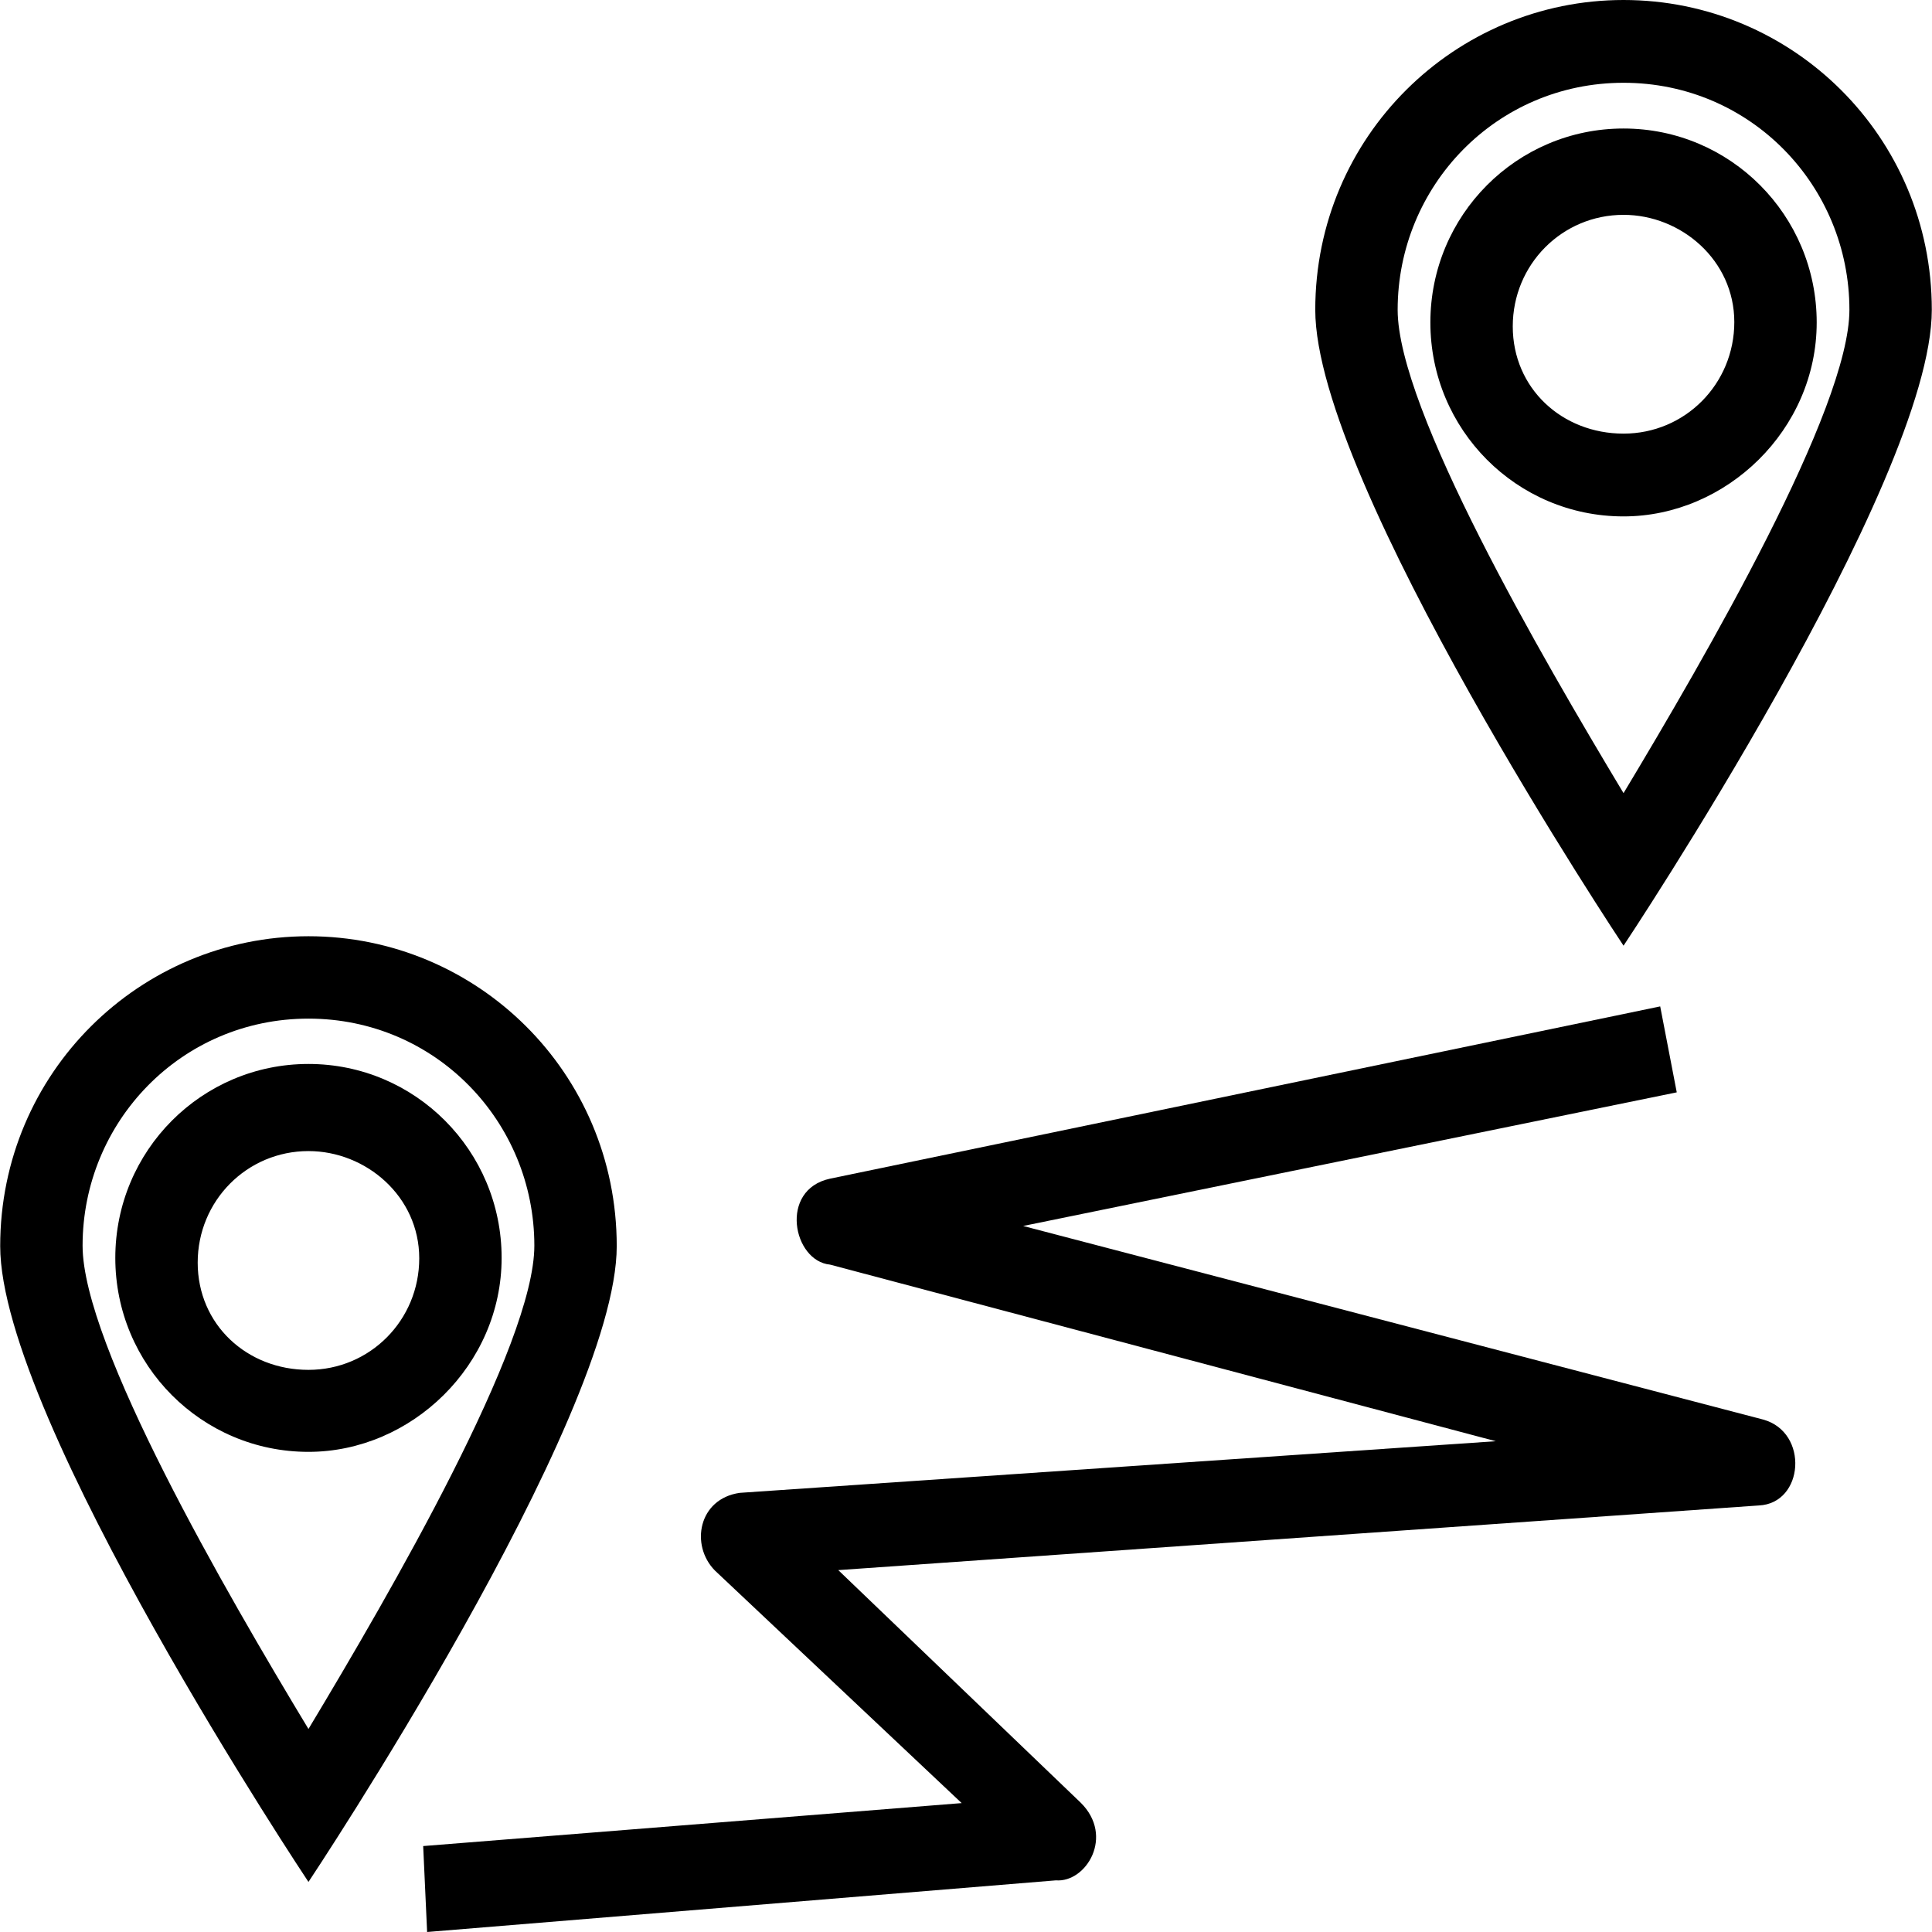
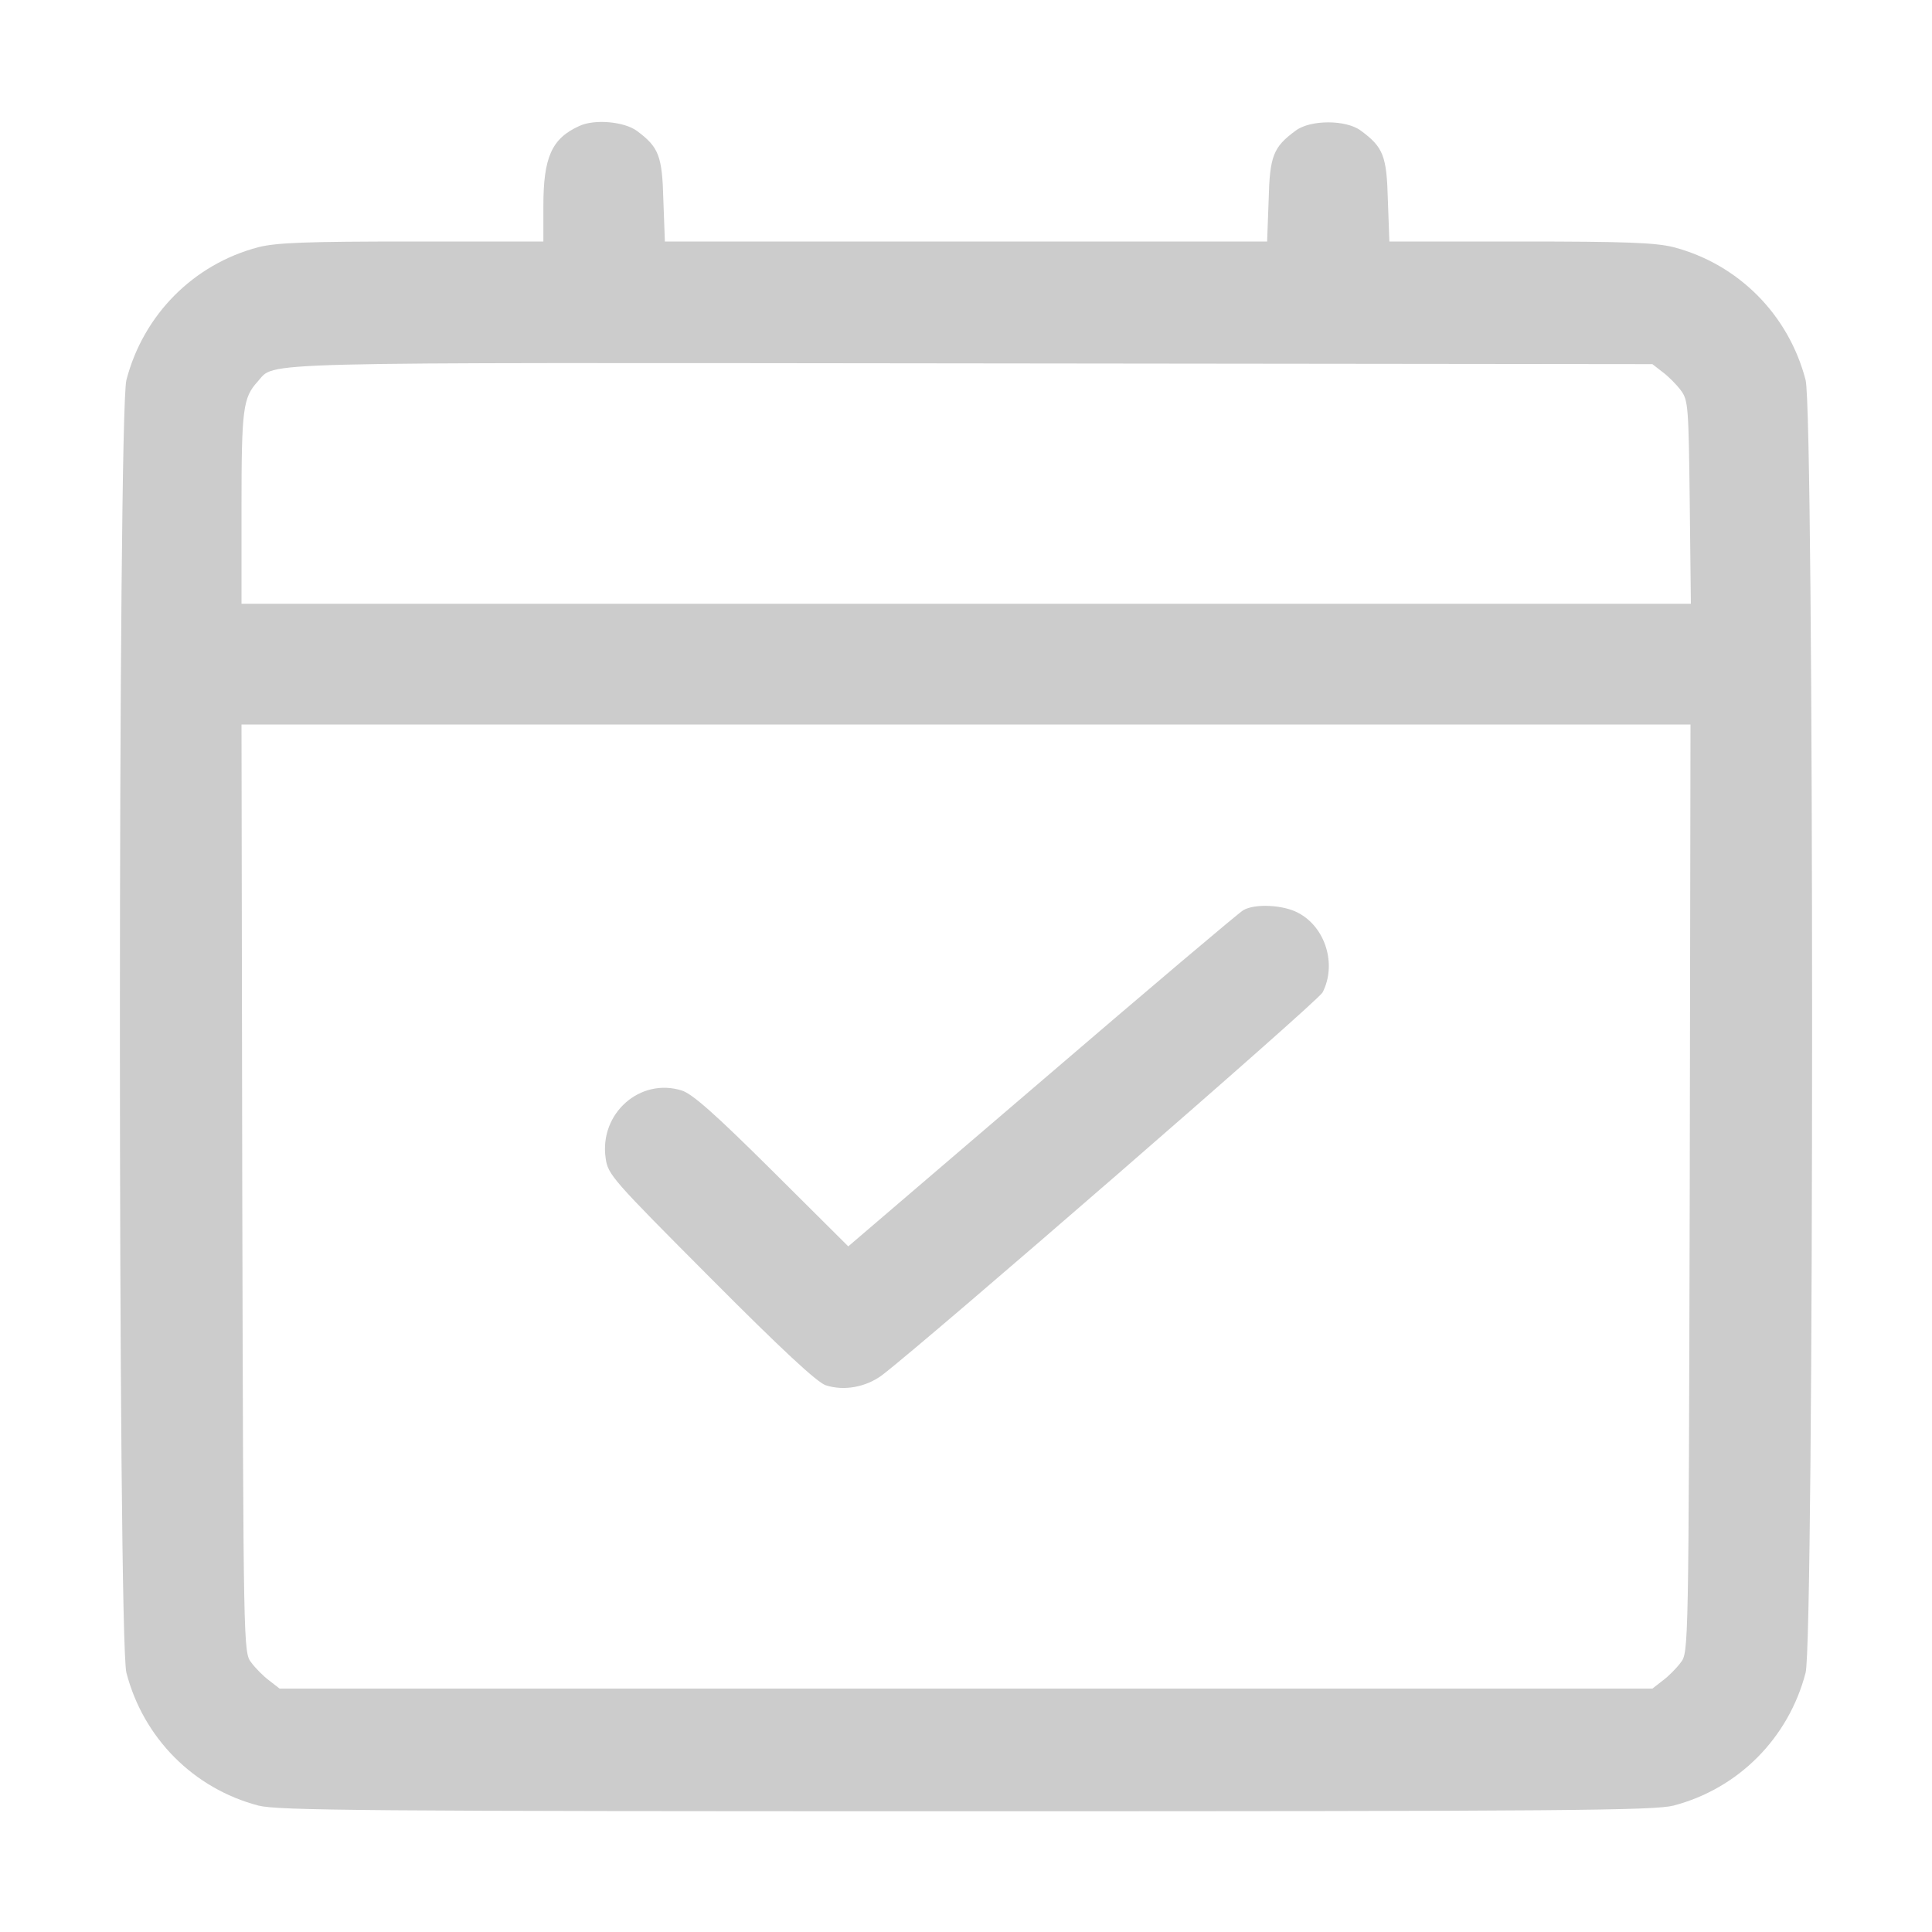
- <svg xmlns="http://www.w3.org/2000/svg" fill="#000000" height="25px" width="25px" version="1.1" viewBox="0 0 490.1 490.1" enable-background="new 0 0 490.1 490.1">
-   <g>
-     <g>
-       <path d="m447.25,360.1l-187.7-49.1 165.8-33.9-4.2-21.8-210.6,43.7c-13,2.8-9.4,20.9 0,21.8l168.9,44.8-191.8,13.1c-10.5,1.5-12.6,13.3-6.3,19.7l62.6,59-136.6,10.9 1,21.8 159.5-13.1c7.7,0.6 14.9-11.2 6.3-19.7l-61.5-59 233.5-16.4c11.5-0.5 12.8-18.6 1.1-21.8z" />
-       <path d="m460.85,81.8c0-27.2-21.9-49.2-49-49.2s-49,22-49,49.2 21.9,49.2 49,49.2c26.1,0 49-22 49-49.2zm-77.1,1c0-15.7 12.5-28.3 28.1-28.3 14.6,0 28.1,11.5 28.1,27.2s-12.5,28.3-28.1,28.3c-15.6,0-28.1-11.5-28.1-27.2z" />
-       <path d="m490.05,78.6c0-44-35.4-78.6-78.2-78.6-42.7,0-78.2,34.6-78.2,78.6 0,43.9 78.2,161.3 78.2,161.3s78.2-117.4 78.2-161.3zm-78.2-57.6c32.3,0 57.3,26.2 57.3,57.6 0,25.1-36.5,88-57.3,122.6-20.8-34.6-57.3-97.4-57.3-122.6 0-31.4 25-57.6 57.3-57.6z" />
-       <path d="m78.25,269.9c-27.1,0-49,22-49,49.2s21.9,49.2 49,49.2c26.1,0 49-22 49-49.2s-21.9-49.2-49-49.2zm0,77.6c-15.6,0-28.1-11.5-28.1-27.2s12.5-28.3 28.1-28.3c14.6,0 28.1,11.5 28.1,27.2 0,15.7-12.5,28.3-28.1,28.3z" />
-       <path d="m78.25,237.5c-42.7,0-78.2,34.6-78.2,78.6 0,43.9 78.2,161.3 78.2,161.3s78.2-117.4 78.2-161.3c0-44.1-35.5-78.6-78.2-78.6zm-57.3,78.5c-3.55271e-15-31.4 25-57.6 57.3-57.6s57.3,26.2 57.3,57.6c0,25.1-36.5,88-57.3,122.6-20.9-34.6-57.3-97.4-57.3-122.6z" />
-     </g>
+ <svg xmlns="http://www.w3.org/2000/svg" version="1.0" width="25px" height="25px" viewBox="0 0 512 512" preserveAspectRatio="xMidYMid meet">
+   <g transform="translate(0,512) scale(0.1,-0.1)" fill="#CCCCCC" stroke="none">
+     <path d="M1535 4786 c-73 -33 -95 -83 -95 -212 l0 -94 -348 0 c-280 0 -359 -3 -407 -15 -172 -45 -305 -179 -350 -352 -23 -86 -23 -3340 0 -3426 45 -173 178 -307 350 -352 52 -13 277 -15 1875 -15 1598 0 1823 2 1875 15 172 45 305 179 350 352 23 86 23 3340 0 3426 -45 173 -178 307 -350 352 -48 12 -127 15 -406 15 l-347 0 -4 109 c-3 118 -12 141 -72 185 -39 29 -133 29 -172 0 -60 -44 -69 -67 -72 -185 l-4 -109 -798 0 -798 0 -4 109 c-3 118 -12 141 -70 184 -34 25 -113 32 -153 13z m2871 -652 c15 -11 37 -33 48 -48 20 -26 21 -43 24 -297 l3 -269 -1921 0 -1920 0 0 254 c0 264 4 292 43 335 49 53 -55 50 1889 48 l1807 -2 27 -21z m72 -2163 c-3 -1224 -3 -1230 -24 -1257 -11 -15 -33 -37 -48 -48 l-27 -21 -1819 0 -1819 0 -27 21 c-15 11 -37 33 -48 48 -21 27 -21 33 -24 1257 l-2 1229 1920 0 1920 0 -2 -1229z" />
+     <path d="M3295 2708 c-11 -6 -251 -209 -533 -451 l-514 -440 -201 200 c-152 151 -212 204 -240 213 -111 35 -219 -61 -202 -179 6 -44 17 -56 278 -318 190 -191 282 -276 305 -284 49 -16 107 -5 150 27 119 91 1155 990 1167 1014 38 74 8 173 -65 211 -39 21 -114 25 -145 7z" />
  </g>
</svg>
